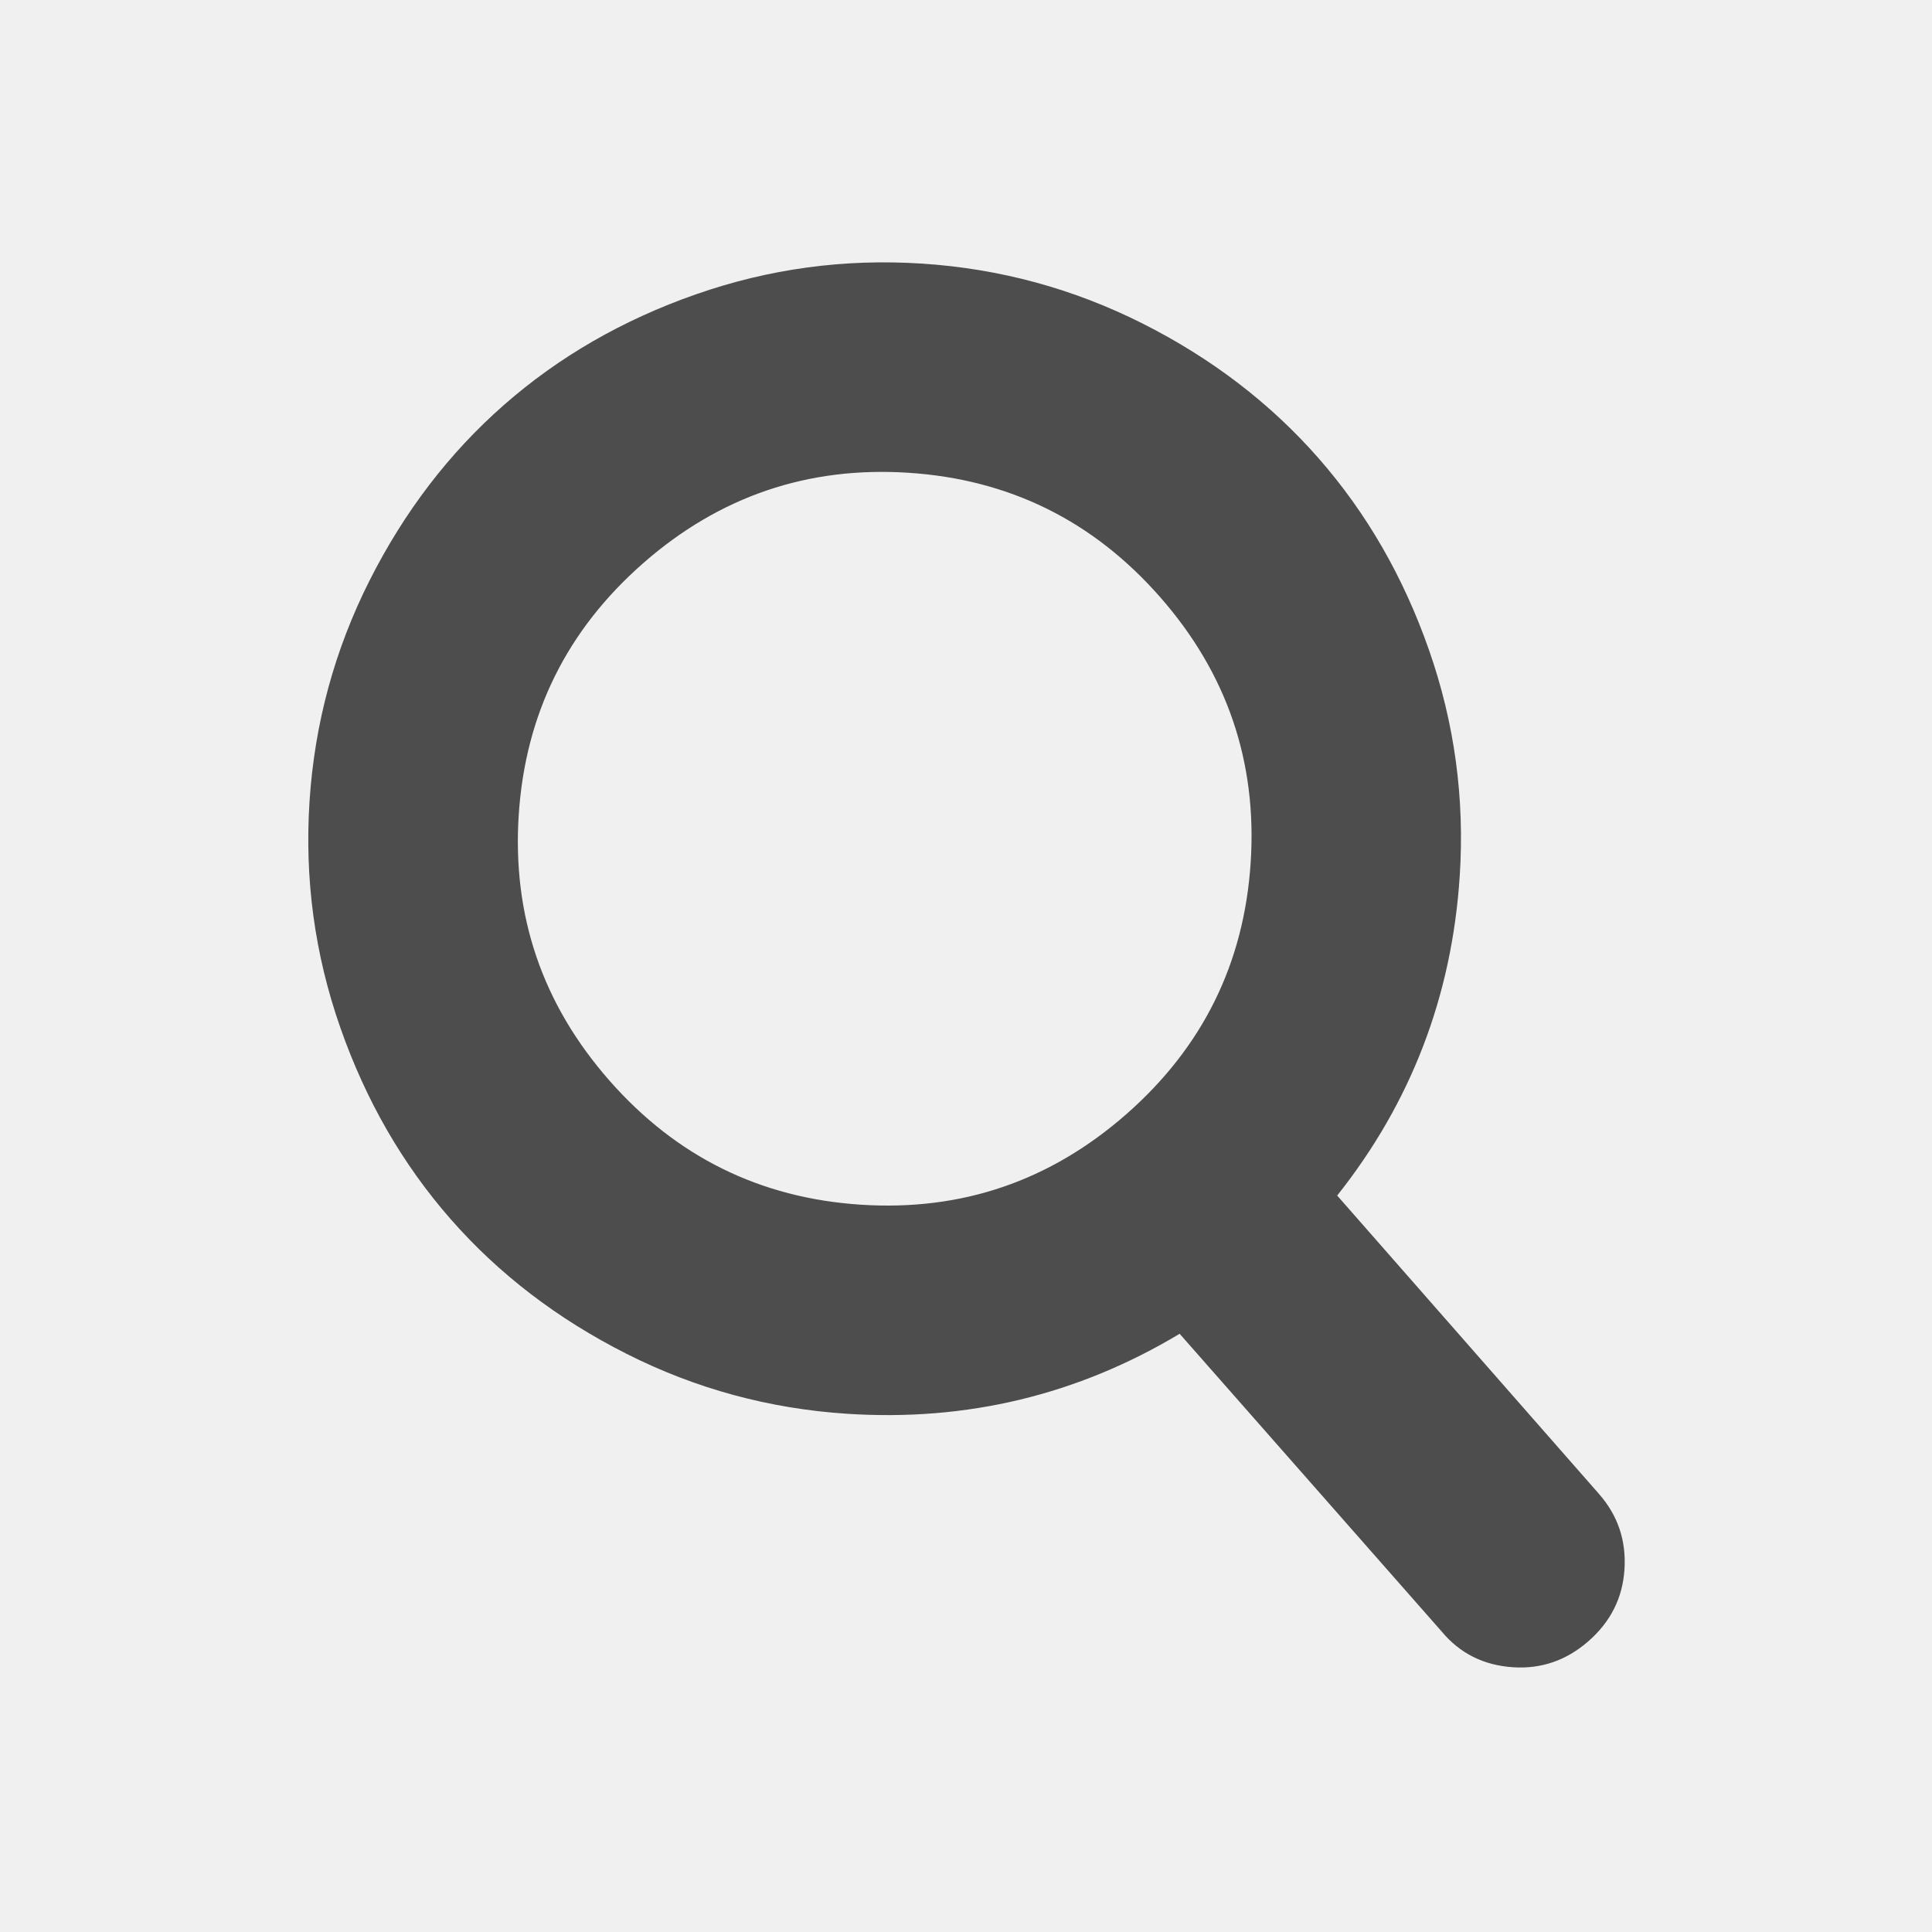
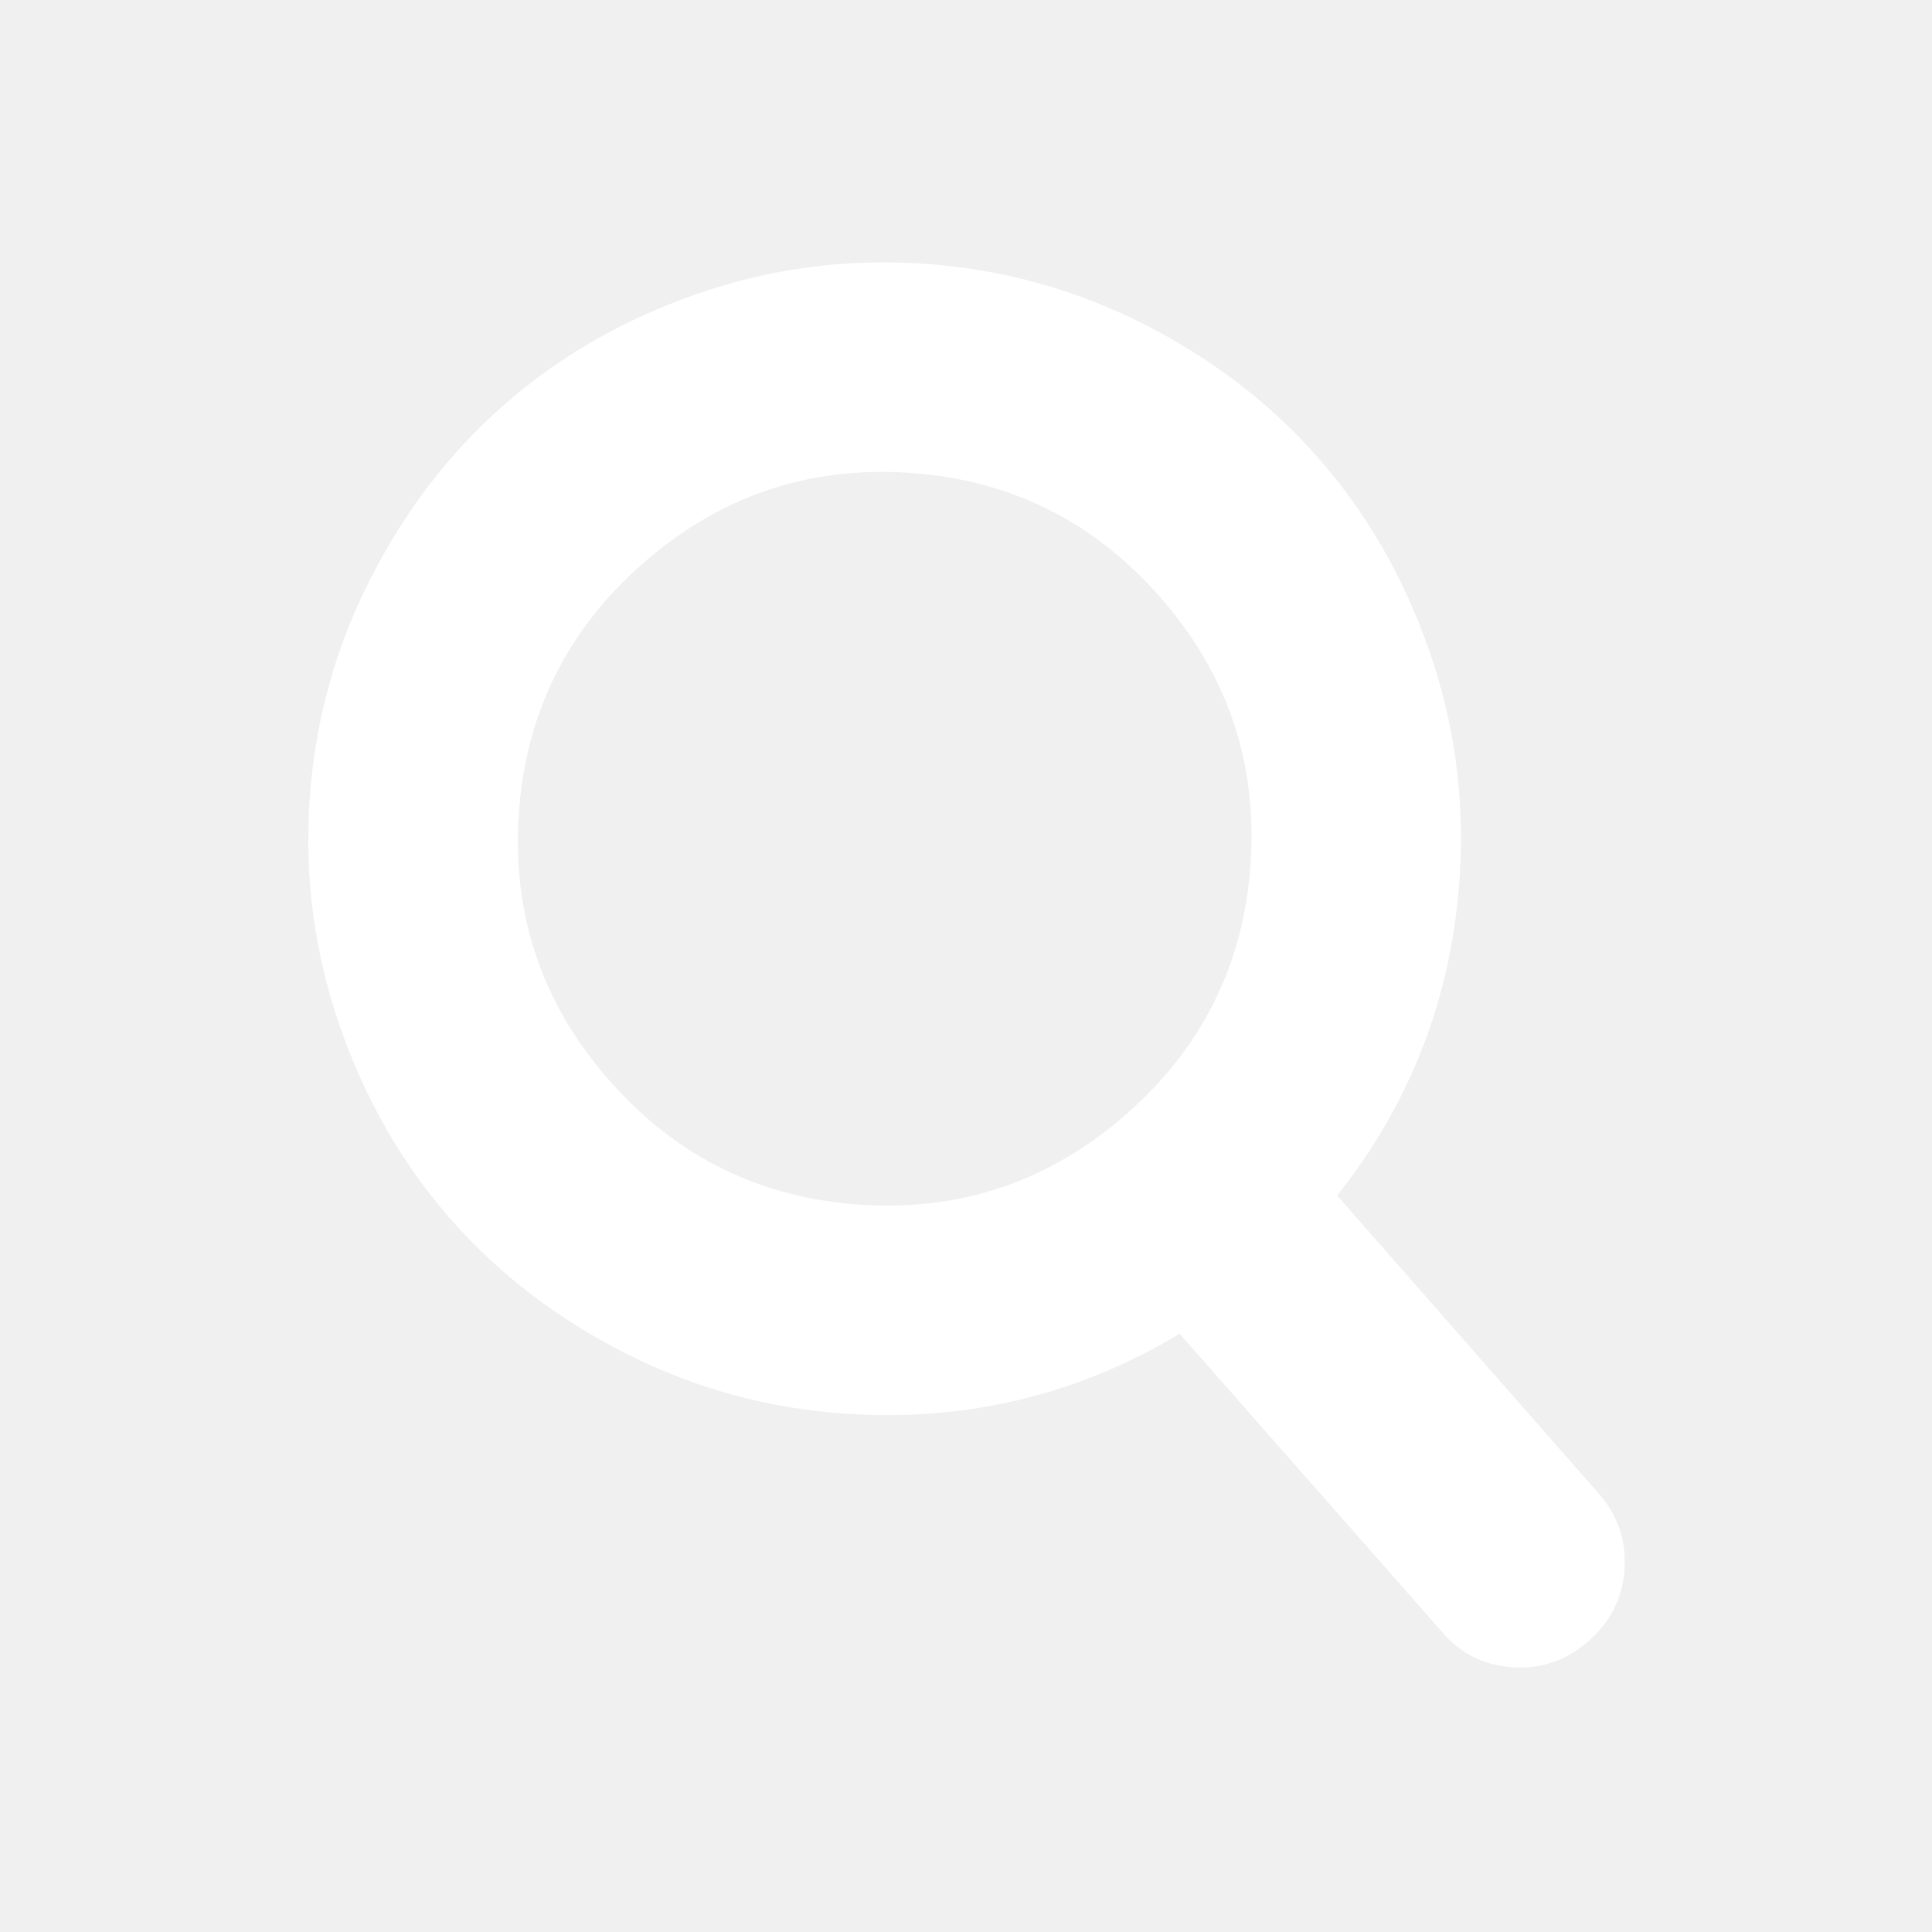
<svg xmlns="http://www.w3.org/2000/svg" viewBox="0 0 22 22">
-   <path d="m132.77 118.03l-27.945-27.945c6.735-9.722 10.1-20.559 10.1-32.508 0-7.767-1.508-15.195-4.523-22.283-3.01-7.089-7.088-13.199-12.221-18.332-5.133-5.133-11.242-9.207-18.33-12.221-7.09-3.01-14.518-4.522-22.285-4.522-7.767 0-15.195 1.507-22.283 4.522-7.089 3.01-13.199 7.088-18.332 12.221-5.133 5.133-9.207 11.244-12.221 18.332-3.01 7.089-4.522 14.516-4.522 22.283 0 7.767 1.507 15.193 4.522 22.283 3.01 7.088 7.088 13.197 12.221 18.33 5.133 5.134 11.244 9.207 18.332 12.222 7.089 3.02 14.516 4.522 22.283 4.522 11.951 0 22.787-3.369 32.509-10.1l27.945 27.863c1.955 2.064 4.397 3.096 7.332 3.096 2.824 0 5.27-1.032 7.332-3.096 2.064-2.063 3.096-4.508 3.096-7.332 0-2.877-1-5.322-3.01-7.331m-49.41-34.668c-7.143 7.143-15.738 10.714-25.787 10.714-10.05 0-18.643-3.572-25.786-10.714-7.143-7.143-10.714-15.737-10.714-25.786 0-10.05 3.572-18.644 10.714-25.786 7.142-7.143 15.738-10.714 25.786-10.714 10.05 0 18.643 3.572 25.787 10.714 7.143 7.142 10.715 15.738 10.715 25.786 0 10.05-3.573 18.643-10.715 25.786" transform="matrix(.11417.00745-.00745.11417 3.93 2.548)" fill="#4d4d4d" />
+   <path d="m132.77 118.03l-27.945-27.945c6.735-9.722 10.1-20.559 10.1-32.508 0-7.767-1.508-15.195-4.523-22.283-3.01-7.089-7.088-13.199-12.221-18.332-5.133-5.133-11.242-9.207-18.33-12.221-7.09-3.01-14.518-4.522-22.285-4.522-7.767 0-15.195 1.507-22.283 4.522-7.089 3.01-13.199 7.088-18.332 12.221-5.133 5.133-9.207 11.244-12.221 18.332-3.01 7.089-4.522 14.516-4.522 22.283 0 7.767 1.507 15.193 4.522 22.283 3.01 7.088 7.088 13.197 12.221 18.33 5.133 5.134 11.244 9.207 18.332 12.222 7.089 3.02 14.516 4.522 22.283 4.522 11.951 0 22.787-3.369 32.509-10.1l27.945 27.863c1.955 2.064 4.397 3.096 7.332 3.096 2.824 0 5.27-1.032 7.332-3.096 2.064-2.063 3.096-4.508 3.096-7.332 0-2.877-1-5.322-3.01-7.331m-49.41-34.668c-7.143 7.143-15.738 10.714-25.787 10.714-10.05 0-18.643-3.572-25.786-10.714-7.143-7.143-10.714-15.737-10.714-25.786 0-10.05 3.572-18.644 10.714-25.786 7.142-7.143 15.738-10.714 25.786-10.714 10.05 0 18.643 3.572 25.787 10.714 7.143 7.142 10.715 15.738 10.715 25.786 0 10.05-3.573 18.643-10.715 25.786" transform="matrix(.11417.00745-.00745.11417 3.93 2.548)" fill="#ffffff" />
</svg>
